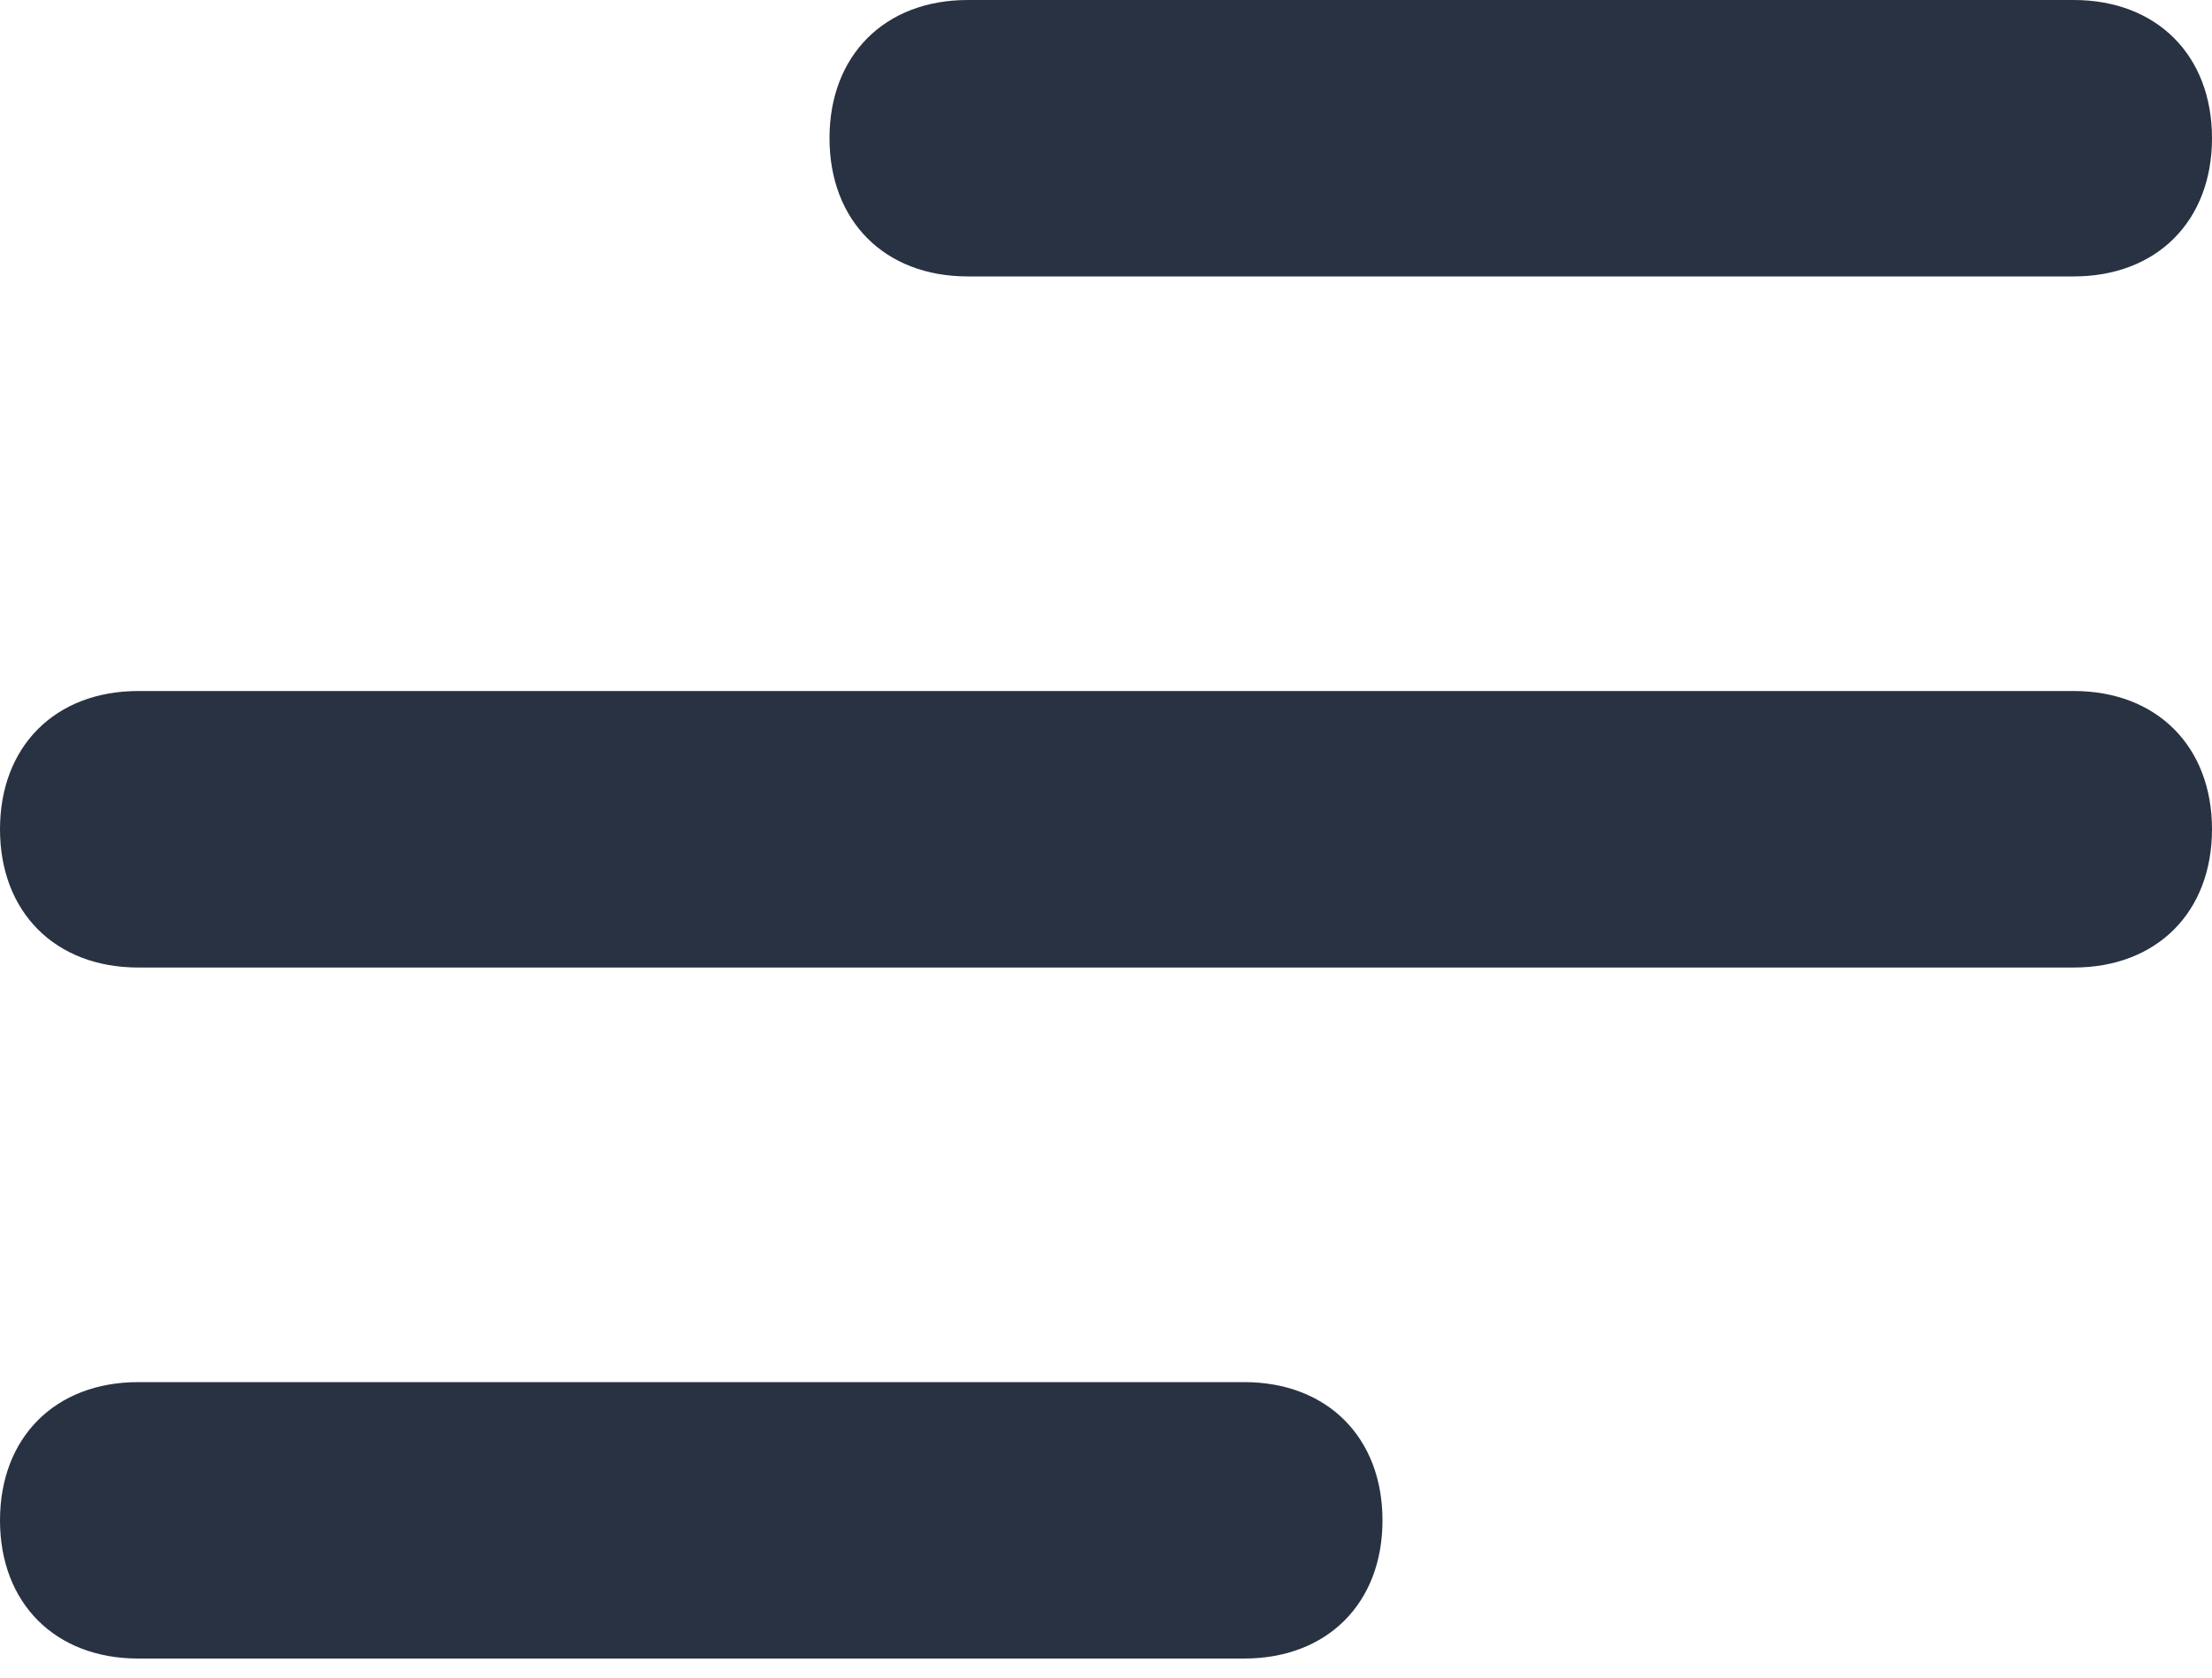
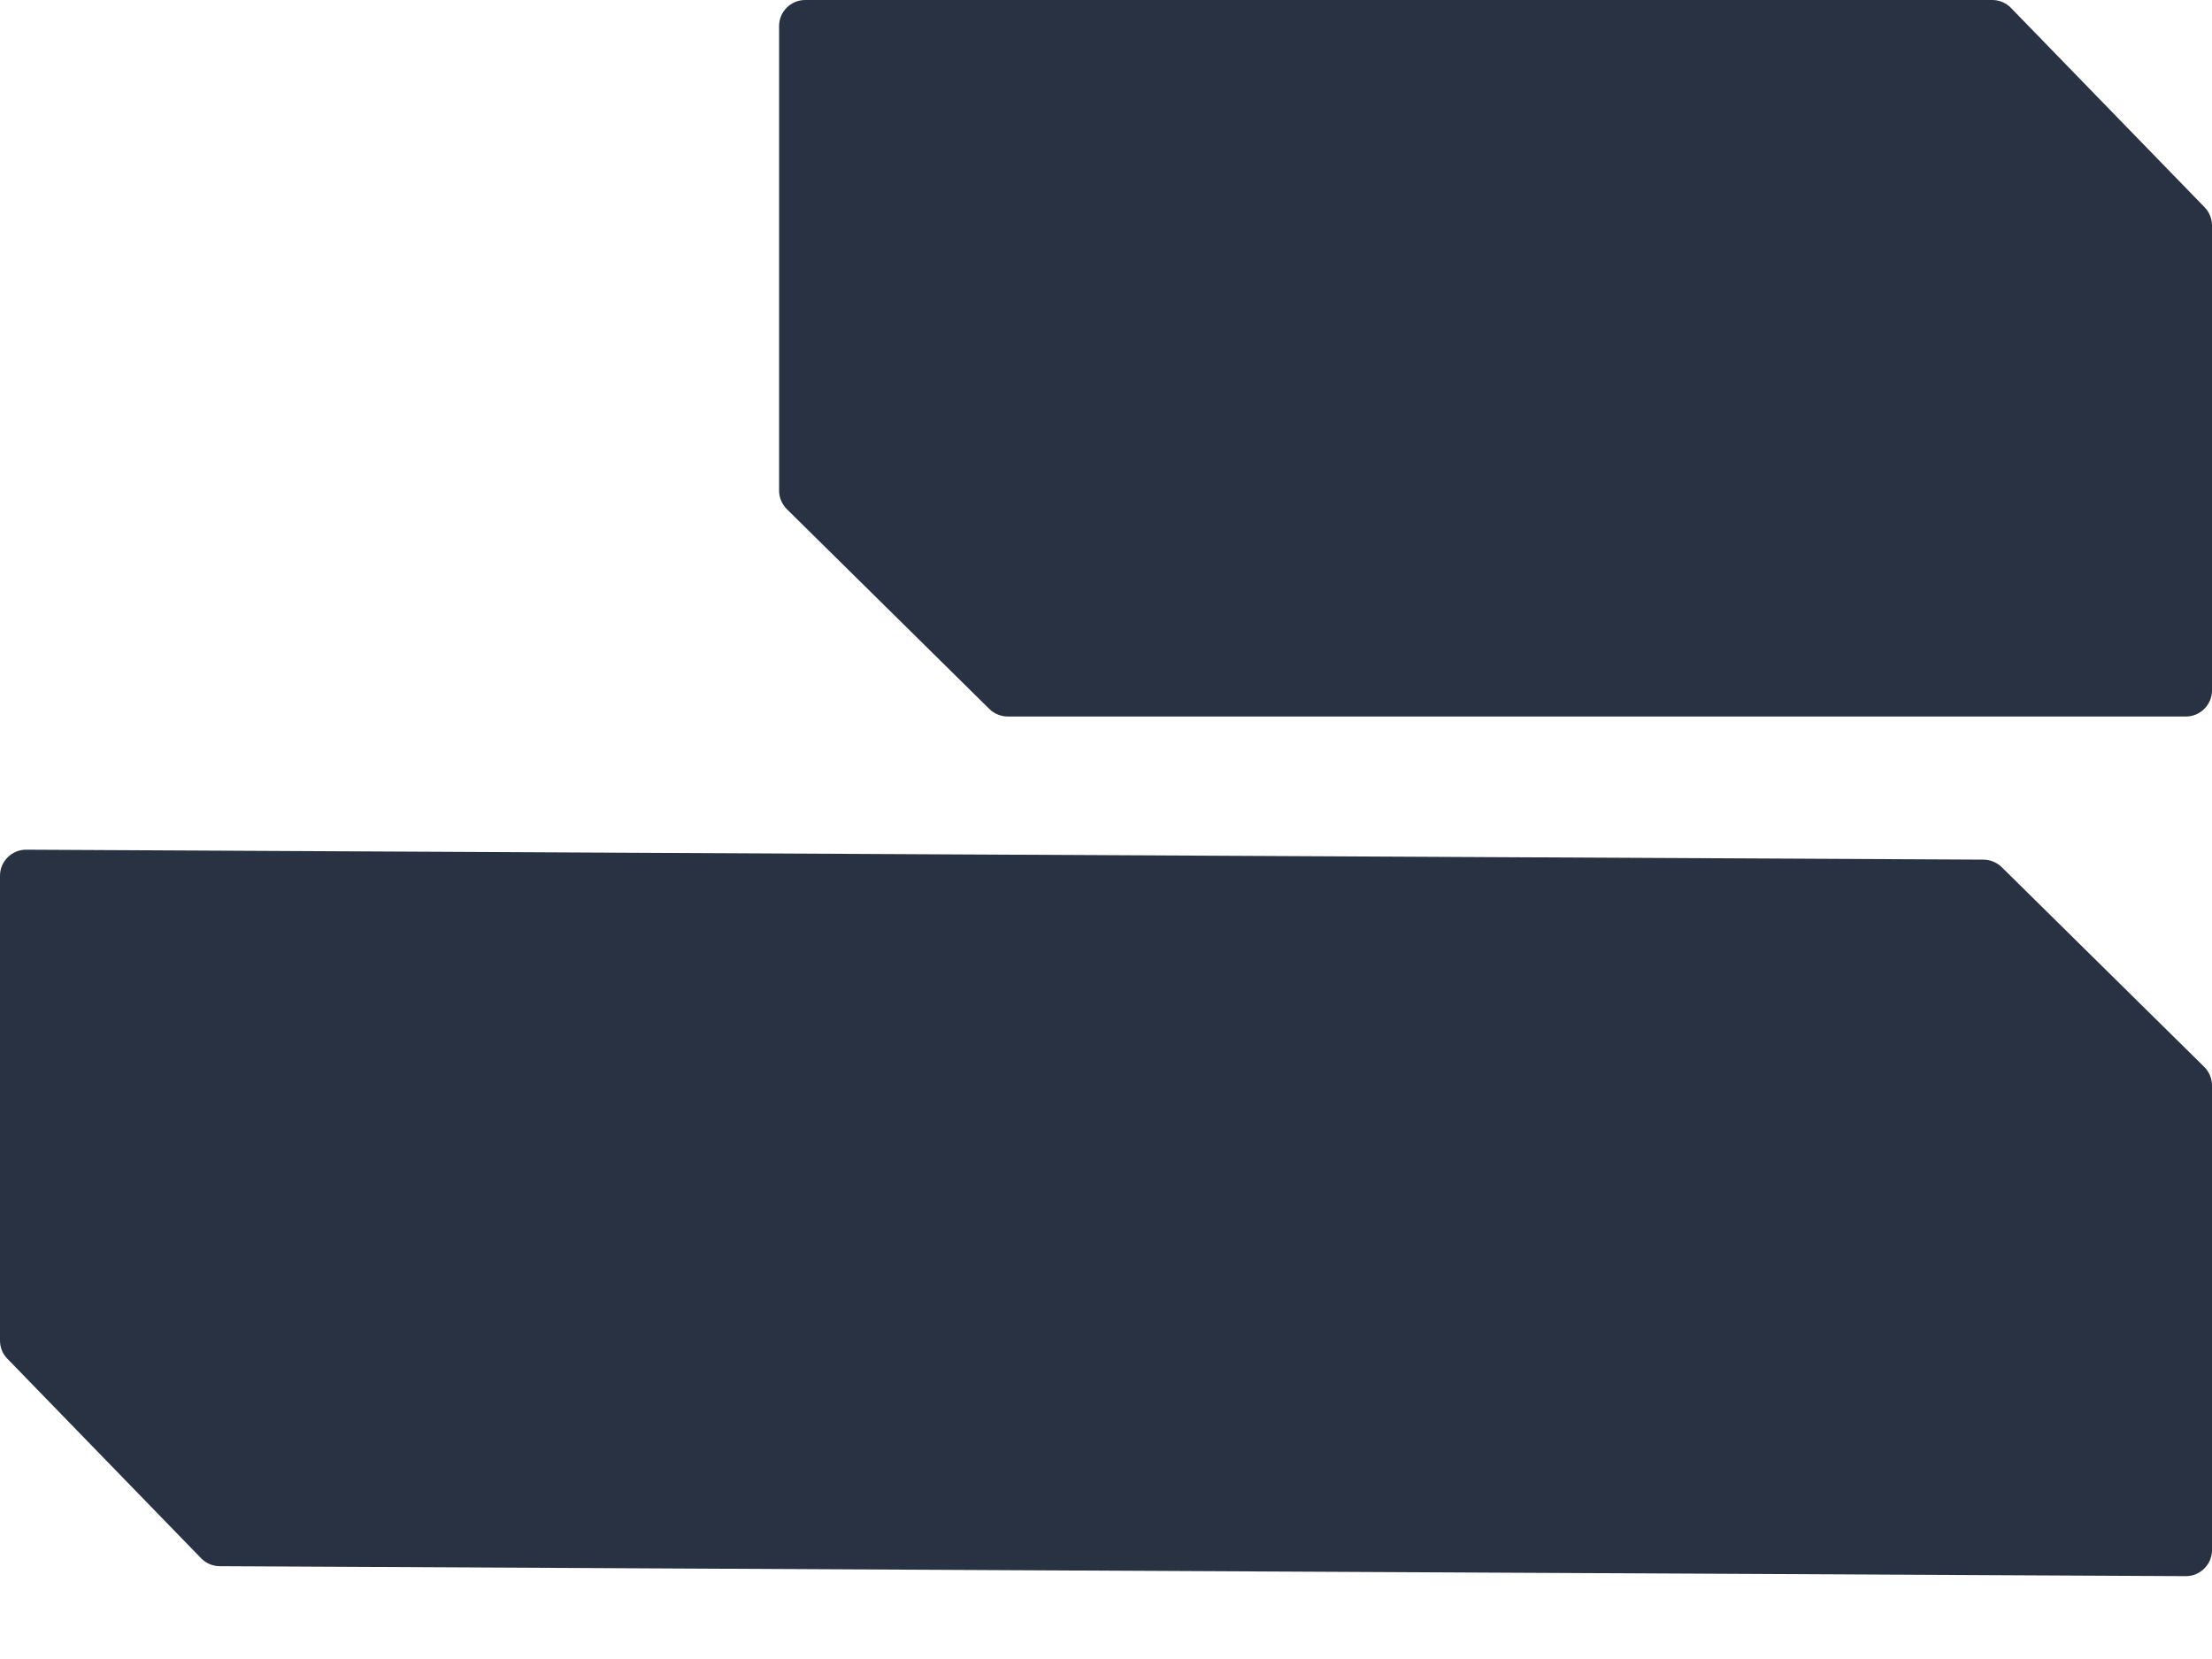
- <svg xmlns="http://www.w3.org/2000/svg" width="29" height="22" viewBox="0 0 29 22" fill="none">
-   <path d="M16.312 21.75H1.812C0.725 21.75 0 21.025 0 19.938C0 18.85 0.725 18.125 1.812 18.125H16.312C17.4 18.125 18.125 18.85 18.125 19.938C18.125 21.025 17.4 21.75 16.312 21.75Z" fill="#293242" />
-   <path d="M27.188 12.688H1.812C0.725 12.688 0 11.963 0 10.875C0 9.787 0.725 9.062 1.812 9.062H27.188C28.275 9.062 29 9.787 29 10.875C29 11.963 28.275 12.688 27.188 12.688Z" fill="#293242" />
-   <path d="M27.187 3.625H12.687C11.6 3.625 10.875 2.9 10.875 1.812C10.875 0.725 11.6 0 12.687 0H27.187C28.275 0 29 0.725 29 1.812C29 2.9 28.275 3.625 27.187 3.625Z" fill="#293242" />
+ <svg xmlns="http://www.w3.org/2000/svg" width="24" height="18" viewBox="0 0 24 18" fill="none">
+   <path d="M-2.32853e-07 14.546L-1.23749e-08 9.502C-5.54513e-09 9.346 0.127 9.219 0.283 9.219L21.519 9.327C21.594 9.327 21.665 9.357 21.719 9.409L23.916 11.576C23.97 11.63 24 11.702 24 11.778L24 16.818C24 16.974 23.873 17.101 23.717 17.101L2.384 16.993C2.308 16.993 2.234 16.961 2.182 16.907L0.08 14.742C0.028 14.69 -2.36016e-07 14.619 -2.32807e-07 14.545" fill="#293242" />
+   <path d="M24 2.446L24 7.49C24 7.647 23.873 7.774 23.717 7.774L10.934 7.774C10.859 7.774 10.788 7.744 10.734 7.692L8.537 5.524C8.484 5.471 8.453 5.398 8.453 5.323L8.453 0.283C8.453 0.127 8.58 4.82387e-07 8.736 4.89222e-07L21.616 1.05221e-06C21.693 1.05556e-06 21.766 0.031 21.819 0.086L23.921 2.25C23.972 2.303 24 2.374 24 2.448" fill="#293242" />
</svg>
